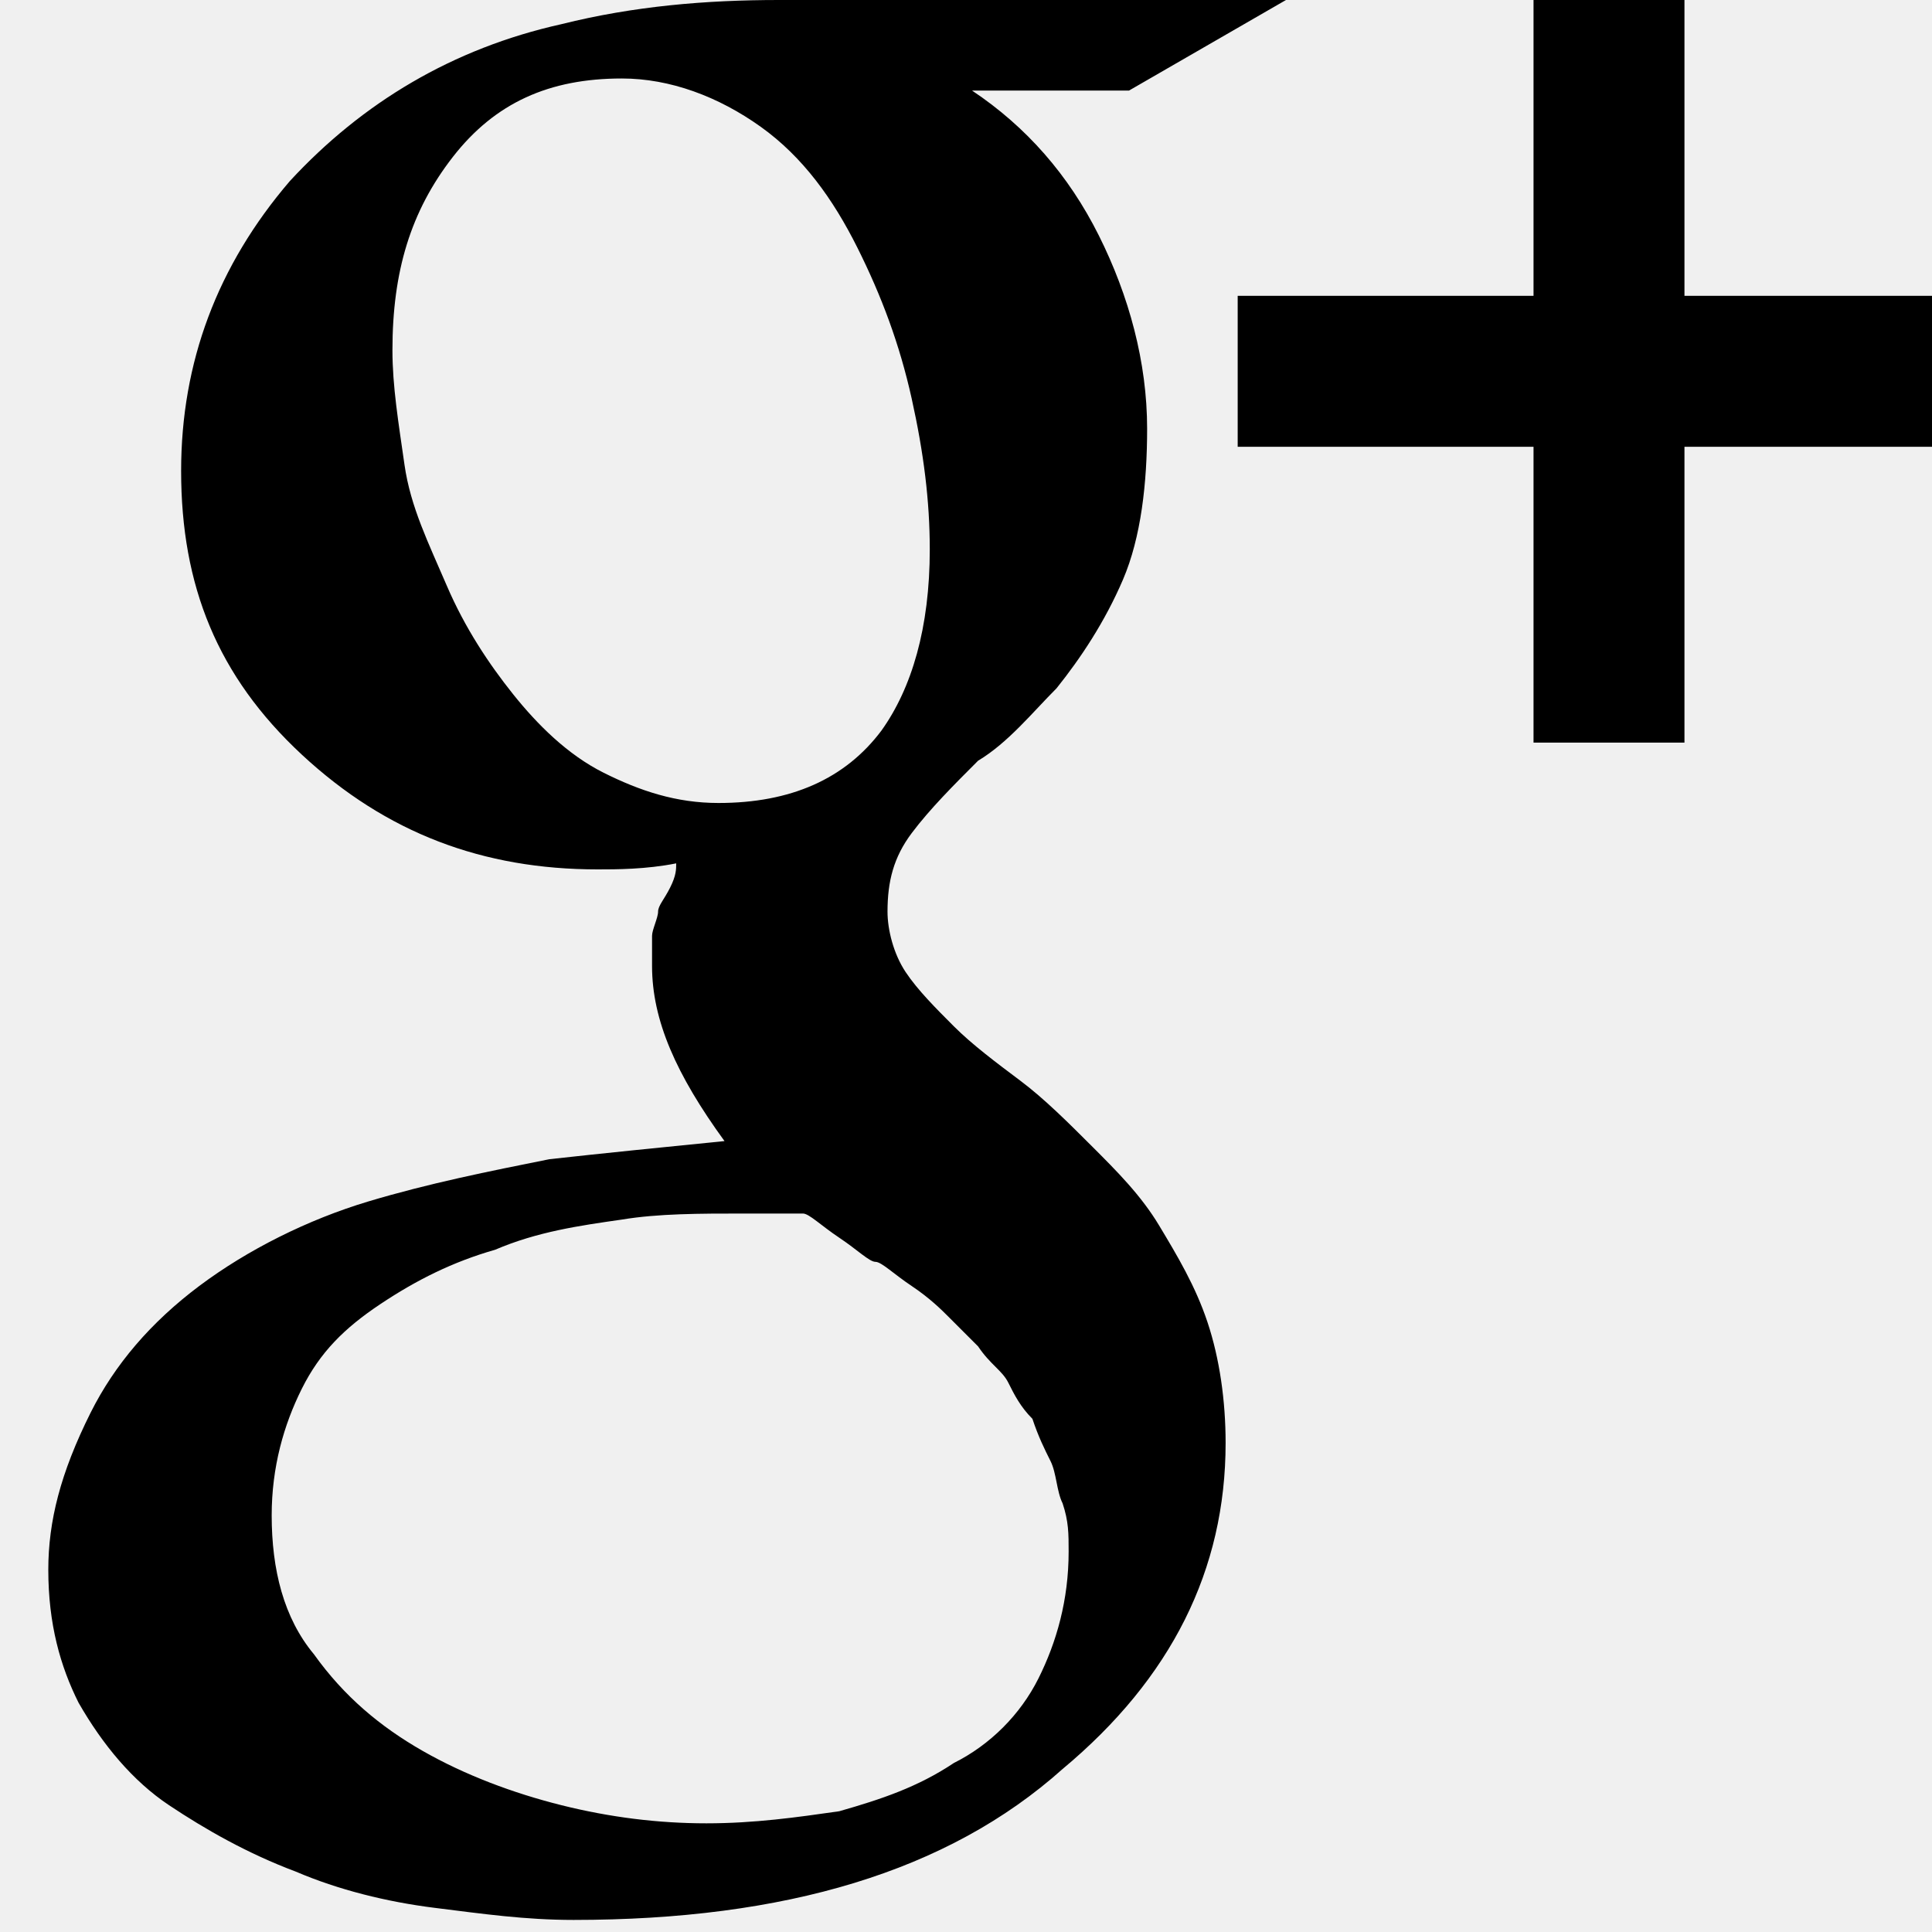
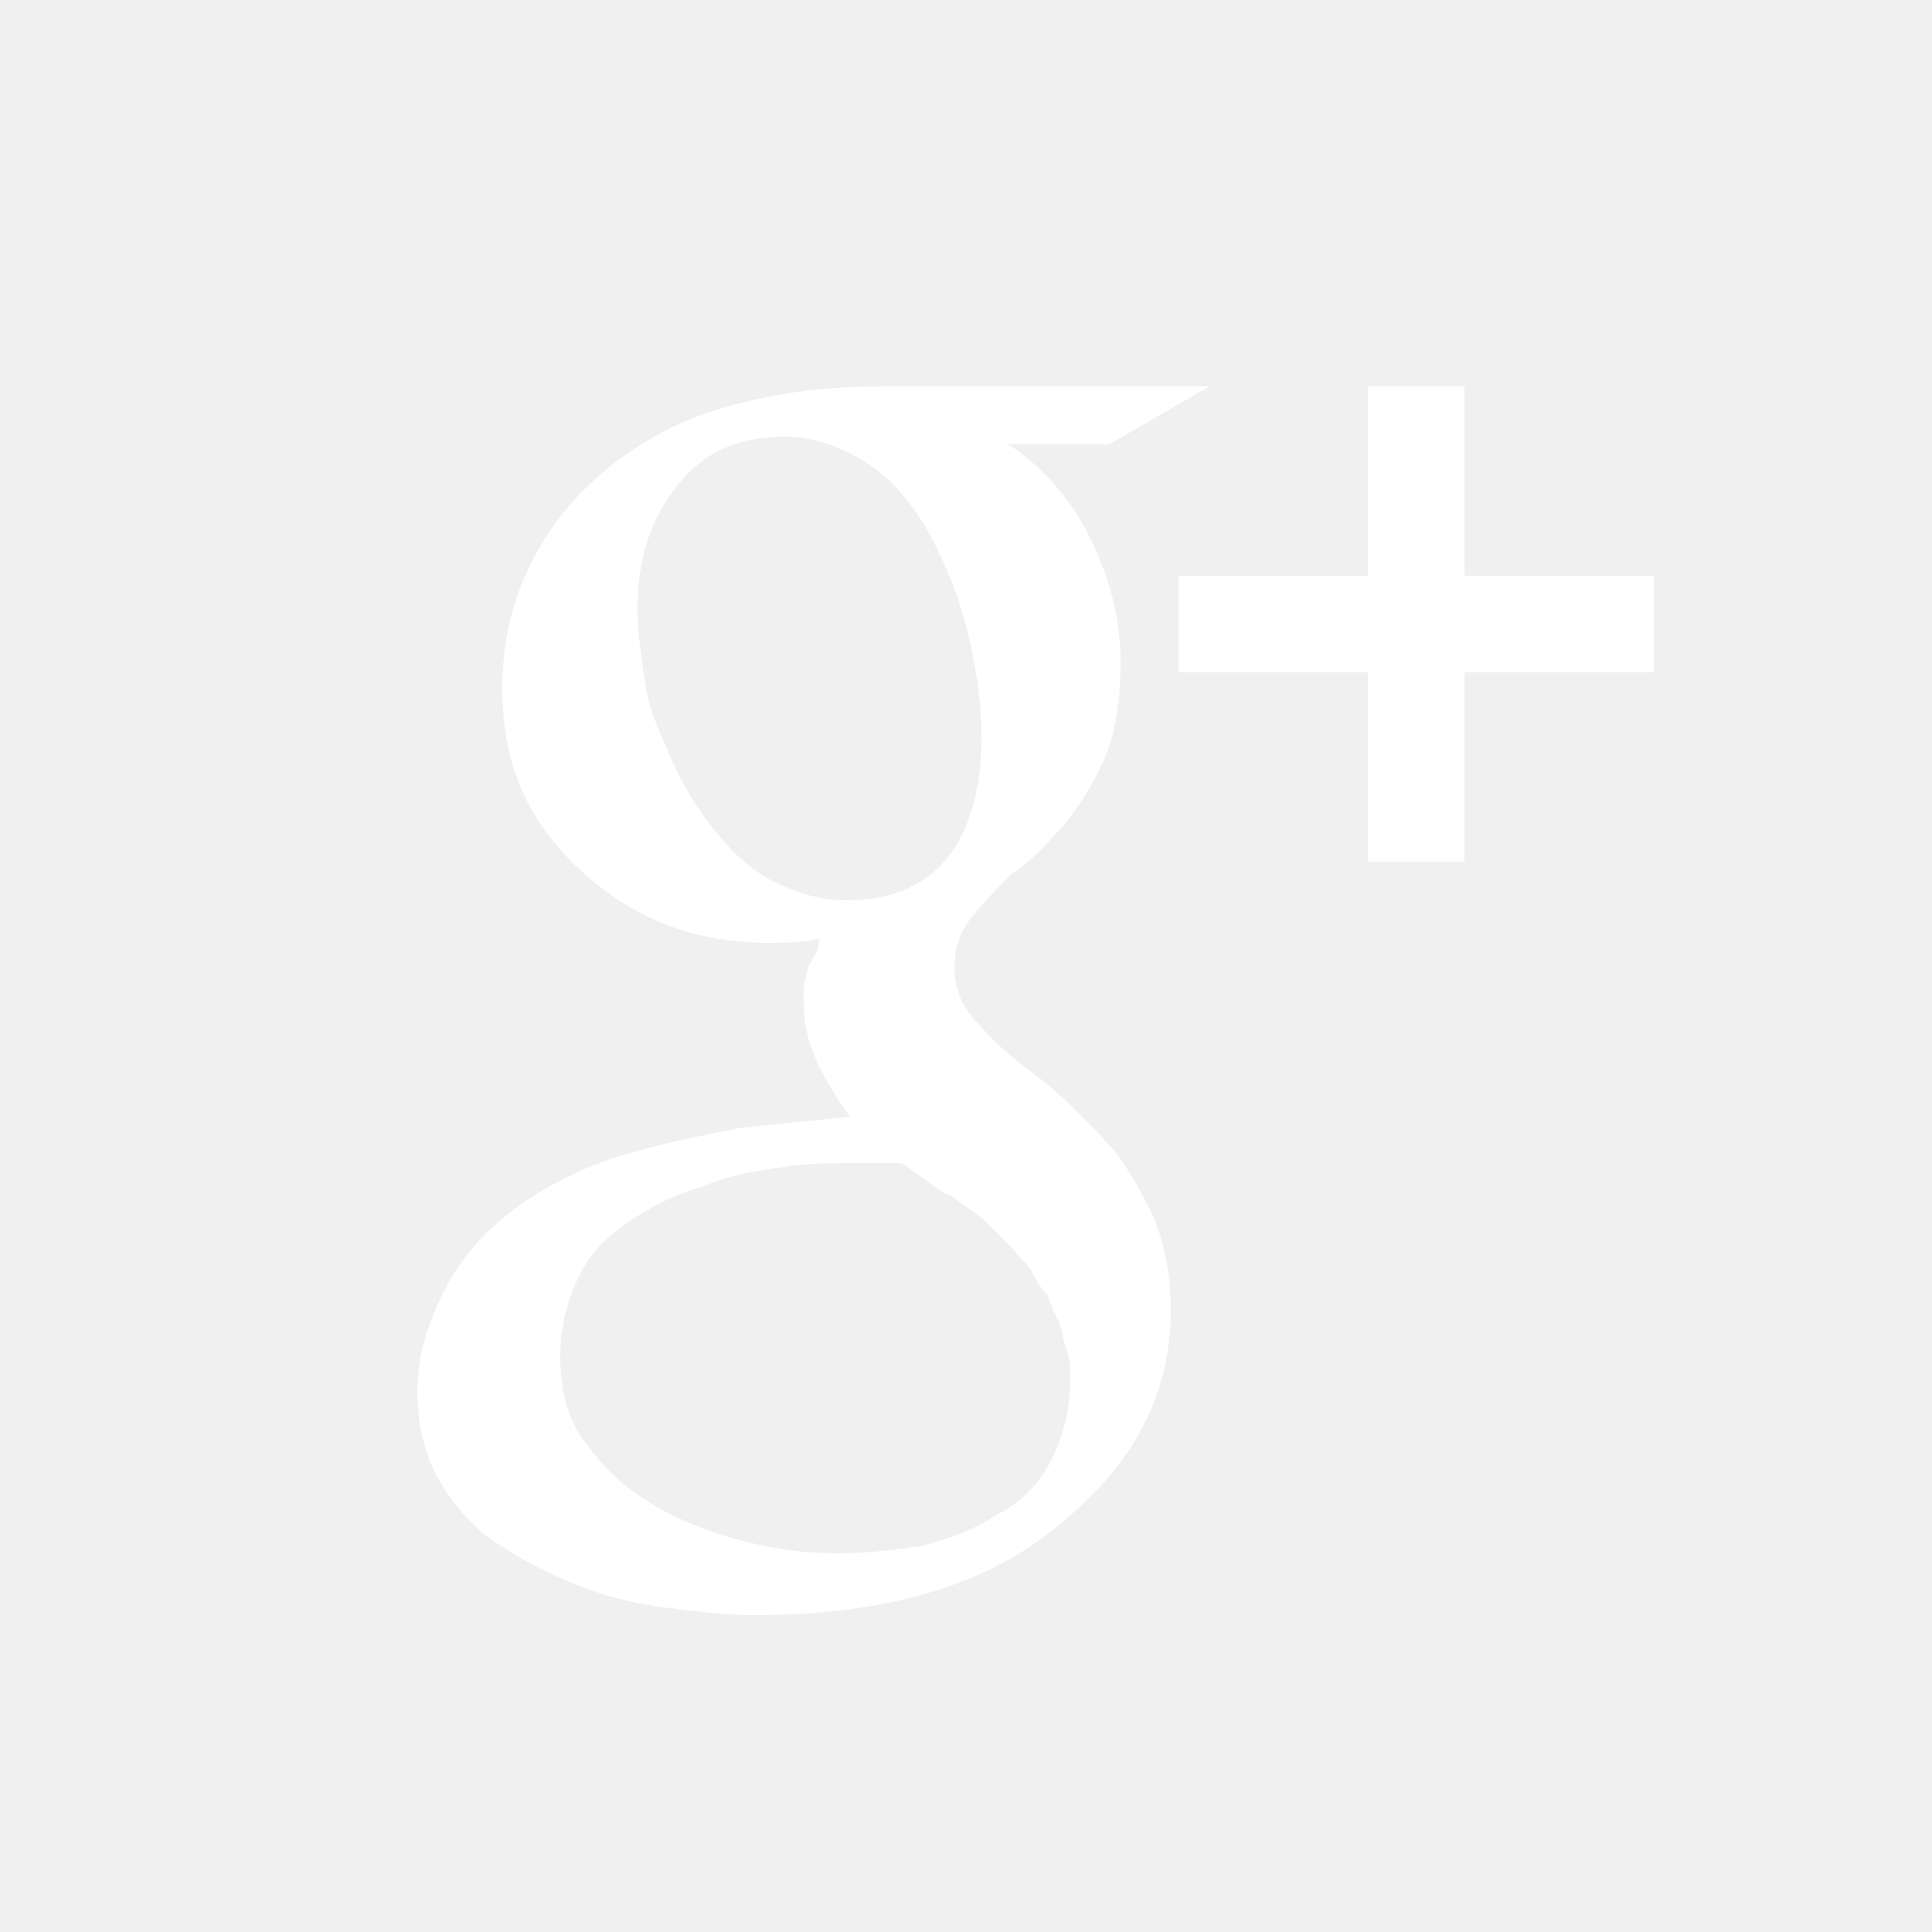
- <svg xmlns="http://www.w3.org/2000/svg" version="1.1" id="Layer_1" x="0px" y="0px" viewBox="0 0 32 32" style="enable-background:new 0 0 32 32;" xml:space="preserve">
-   <path d="M17.7,25.7c0-0.3,0-0.5-0.1-0.8c-0.1-0.2-0.1-0.5-0.2-0.7c-0.1-0.2-0.2-0.4-0.3-0.7c-0.2-0.2-0.3-0.4-0.4-0.6  c-0.1-0.2-0.3-0.3-0.5-0.6c-0.2-0.2-0.4-0.4-0.5-0.5c-0.1-0.1-0.3-0.3-0.6-0.5c-0.3-0.2-0.5-0.4-0.6-0.4s-0.3-0.2-0.6-0.4  c-0.3-0.2-0.5-0.4-0.6-0.4c-0.2,0-0.5,0-1,0c-0.7,0-1.4,0-2,0.1c-0.7,0.1-1.4,0.2-2.1,0.5c-0.7,0.2-1.3,0.5-1.9,0.9s-1,0.8-1.3,1.4  c-0.3,0.6-0.5,1.3-0.5,2.1c0,0.9,0.2,1.7,0.7,2.3c0.5,0.7,1.1,1.2,1.8,1.6s1.5,0.7,2.3,0.9s1.6,0.3,2.4,0.3c0.8,0,1.5-0.1,2.2-0.2  c0.7-0.2,1.3-0.4,1.9-0.8c0.6-0.3,1.1-0.8,1.4-1.4C17.5,27.2,17.7,26.5,17.7,25.7z M15.4,9.1c0-0.8-0.1-1.6-0.3-2.5  c-0.2-0.9-0.5-1.7-0.9-2.5c-0.4-0.8-0.9-1.5-1.6-2c-0.7-0.5-1.5-0.8-2.3-0.8c-1.2,0-2.1,0.4-2.8,1.3c-0.7,0.9-1,1.9-1,3.2  c0,0.6,0.1,1.2,0.2,1.9c0.1,0.7,0.4,1.3,0.7,2c0.3,0.7,0.7,1.3,1.1,1.8c0.4,0.5,0.9,1,1.5,1.3c0.6,0.3,1.2,0.5,1.9,0.5  c1.2,0,2.1-0.4,2.7-1.2C15.1,11.4,15.4,10.4,15.4,9.1z M12.9,0h8.4l-2.6,1.5h-2.6c0.9,0.6,1.6,1.4,2.1,2.4s0.8,2.1,0.8,3.2  c0,0.9-0.1,1.8-0.4,2.5c-0.3,0.7-0.7,1.3-1.1,1.8c-0.4,0.4-0.8,0.9-1.3,1.2c-0.4,0.4-0.8,0.8-1.1,1.2c-0.3,0.4-0.4,0.8-0.4,1.3  c0,0.3,0.1,0.7,0.3,1c0.2,0.3,0.5,0.6,0.8,0.9c0.3,0.3,0.7,0.6,1.1,0.9c0.4,0.3,0.8,0.7,1.2,1.1c0.4,0.4,0.8,0.8,1.1,1.3  c0.3,0.5,0.6,1,0.8,1.6c0.2,0.6,0.3,1.3,0.3,2c0,2.1-0.9,3.9-2.7,5.4c-1.9,1.7-4.6,2.5-8.1,2.5c-0.8,0-1.5-0.1-2.3-0.2  c-0.8-0.1-1.6-0.3-2.3-0.6c-0.8-0.3-1.5-0.7-2.1-1.1c-0.6-0.4-1.1-1-1.5-1.7C1,27.6,0.8,26.9,0.8,26c0-0.8,0.2-1.6,0.7-2.6  c0.4-0.8,1-1.5,1.8-2.1c0.8-0.6,1.8-1.1,2.8-1.4c1-0.3,2-0.5,3-0.7c0.9-0.1,1.9-0.2,2.9-0.3c-0.8-1.1-1.2-2-1.2-2.9  c0-0.2,0-0.3,0-0.5c0-0.1,0.1-0.3,0.1-0.4c0-0.1,0.1-0.2,0.2-0.4c0.1-0.2,0.1-0.3,0.1-0.4c-0.5,0.1-1,0.1-1.3,0.1  c-1.9,0-3.5-0.6-4.9-1.9c-1.4-1.3-2-2.8-2-4.7c0-1.8,0.6-3.4,1.8-4.8C6,1.7,7.5,0.8,9.3,0.4C10.5,0.1,11.7,0,12.9,0z M32.8,4.9v2.5  h-4.9v4.9h-2.5V7.4h-4.9V4.9h4.9V0h2.5v4.9H32.8z" />
+ <svg xmlns="http://www.w3.org/2000/svg" version="1.1" id="Layer_1" x="0px" y="0px" viewBox="-10 -10 50 50" style="enable-background:new 0 0 32 32;" xml:space="preserve">
+   <path fill="white" d="M17.7,25.7c0-0.3,0-0.5-0.1-0.8c-0.1-0.2-0.1-0.5-0.2-0.7c-0.1-0.2-0.2-0.4-0.3-0.7c-0.2-0.2-0.3-0.4-0.4-0.6  c-0.1-0.2-0.3-0.3-0.5-0.6c-0.2-0.2-0.4-0.4-0.5-0.5c-0.1-0.1-0.3-0.3-0.6-0.5c-0.3-0.2-0.5-0.4-0.6-0.4s-0.3-0.2-0.6-0.4  c-0.3-0.2-0.5-0.4-0.6-0.4c-0.2,0-0.5,0-1,0c-0.7,0-1.4,0-2,0.1c-0.7,0.1-1.4,0.2-2.1,0.5c-0.7,0.2-1.3,0.5-1.9,0.9s-1,0.8-1.3,1.4  c-0.3,0.6-0.5,1.3-0.5,2.1c0,0.9,0.2,1.7,0.7,2.3c0.5,0.7,1.1,1.2,1.8,1.6s1.5,0.7,2.3,0.9s1.6,0.3,2.4,0.3c0.8,0,1.5-0.1,2.2-0.2  c0.7-0.2,1.3-0.4,1.9-0.8c0.6-0.3,1.1-0.8,1.4-1.4C17.5,27.2,17.7,26.5,17.7,25.7z M15.4,9.1c0-0.8-0.1-1.6-0.3-2.5  c-0.2-0.9-0.5-1.7-0.9-2.5c-0.4-0.8-0.9-1.5-1.6-2c-0.7-0.5-1.5-0.8-2.3-0.8c-1.2,0-2.1,0.4-2.8,1.3c-0.7,0.9-1,1.9-1,3.2  c0,0.6,0.1,1.2,0.2,1.9c0.1,0.7,0.4,1.3,0.7,2c0.3,0.7,0.7,1.3,1.1,1.8c0.4,0.5,0.9,1,1.5,1.3c0.6,0.3,1.2,0.5,1.9,0.5  c1.2,0,2.1-0.4,2.7-1.2C15.1,11.4,15.4,10.4,15.4,9.1z M12.9,0h8.4l-2.6,1.5h-2.6c0.9,0.6,1.6,1.4,2.1,2.4s0.8,2.1,0.8,3.2  c0,0.9-0.1,1.8-0.4,2.5c-0.3,0.7-0.7,1.3-1.1,1.8c-0.4,0.4-0.8,0.9-1.3,1.2c-0.4,0.4-0.8,0.8-1.1,1.2c-0.3,0.4-0.4,0.8-0.4,1.3  c0,0.3,0.1,0.7,0.3,1c0.2,0.3,0.5,0.6,0.8,0.9c0.3,0.3,0.7,0.6,1.1,0.9c0.4,0.3,0.8,0.7,1.2,1.1c0.4,0.4,0.8,0.8,1.1,1.3  c0.3,0.5,0.6,1,0.8,1.6c0.2,0.6,0.3,1.3,0.3,2c0,2.1-0.9,3.9-2.7,5.4c-1.9,1.7-4.6,2.5-8.1,2.5c-0.8,0-1.5-0.1-2.3-0.2  c-0.8-0.1-1.6-0.3-2.3-0.6c-0.8-0.3-1.5-0.7-2.1-1.1c-0.6-0.4-1.1-1-1.5-1.7C1,27.6,0.8,26.9,0.8,26c0-0.8,0.2-1.6,0.7-2.6  c0.4-0.8,1-1.5,1.8-2.1c0.8-0.6,1.8-1.1,2.8-1.4c1-0.3,2-0.5,3-0.7c0.9-0.1,1.9-0.2,2.9-0.3c-0.8-1.1-1.2-2-1.2-2.9  c0-0.2,0-0.3,0-0.5c0-0.1,0.1-0.3,0.1-0.4c0-0.1,0.1-0.2,0.2-0.4c0.1-0.2,0.1-0.3,0.1-0.4c-0.5,0.1-1,0.1-1.3,0.1  c-1.9,0-3.5-0.6-4.9-1.9c-1.4-1.3-2-2.8-2-4.7c0-1.8,0.6-3.4,1.8-4.8C6,1.7,7.5,0.8,9.3,0.4C10.5,0.1,11.7,0,12.9,0z M32.8,4.9v2.5  h-4.9v4.9h-2.5V7.4h-4.9V4.9h4.9V0h2.5v4.9H32.8z" />
</svg>
